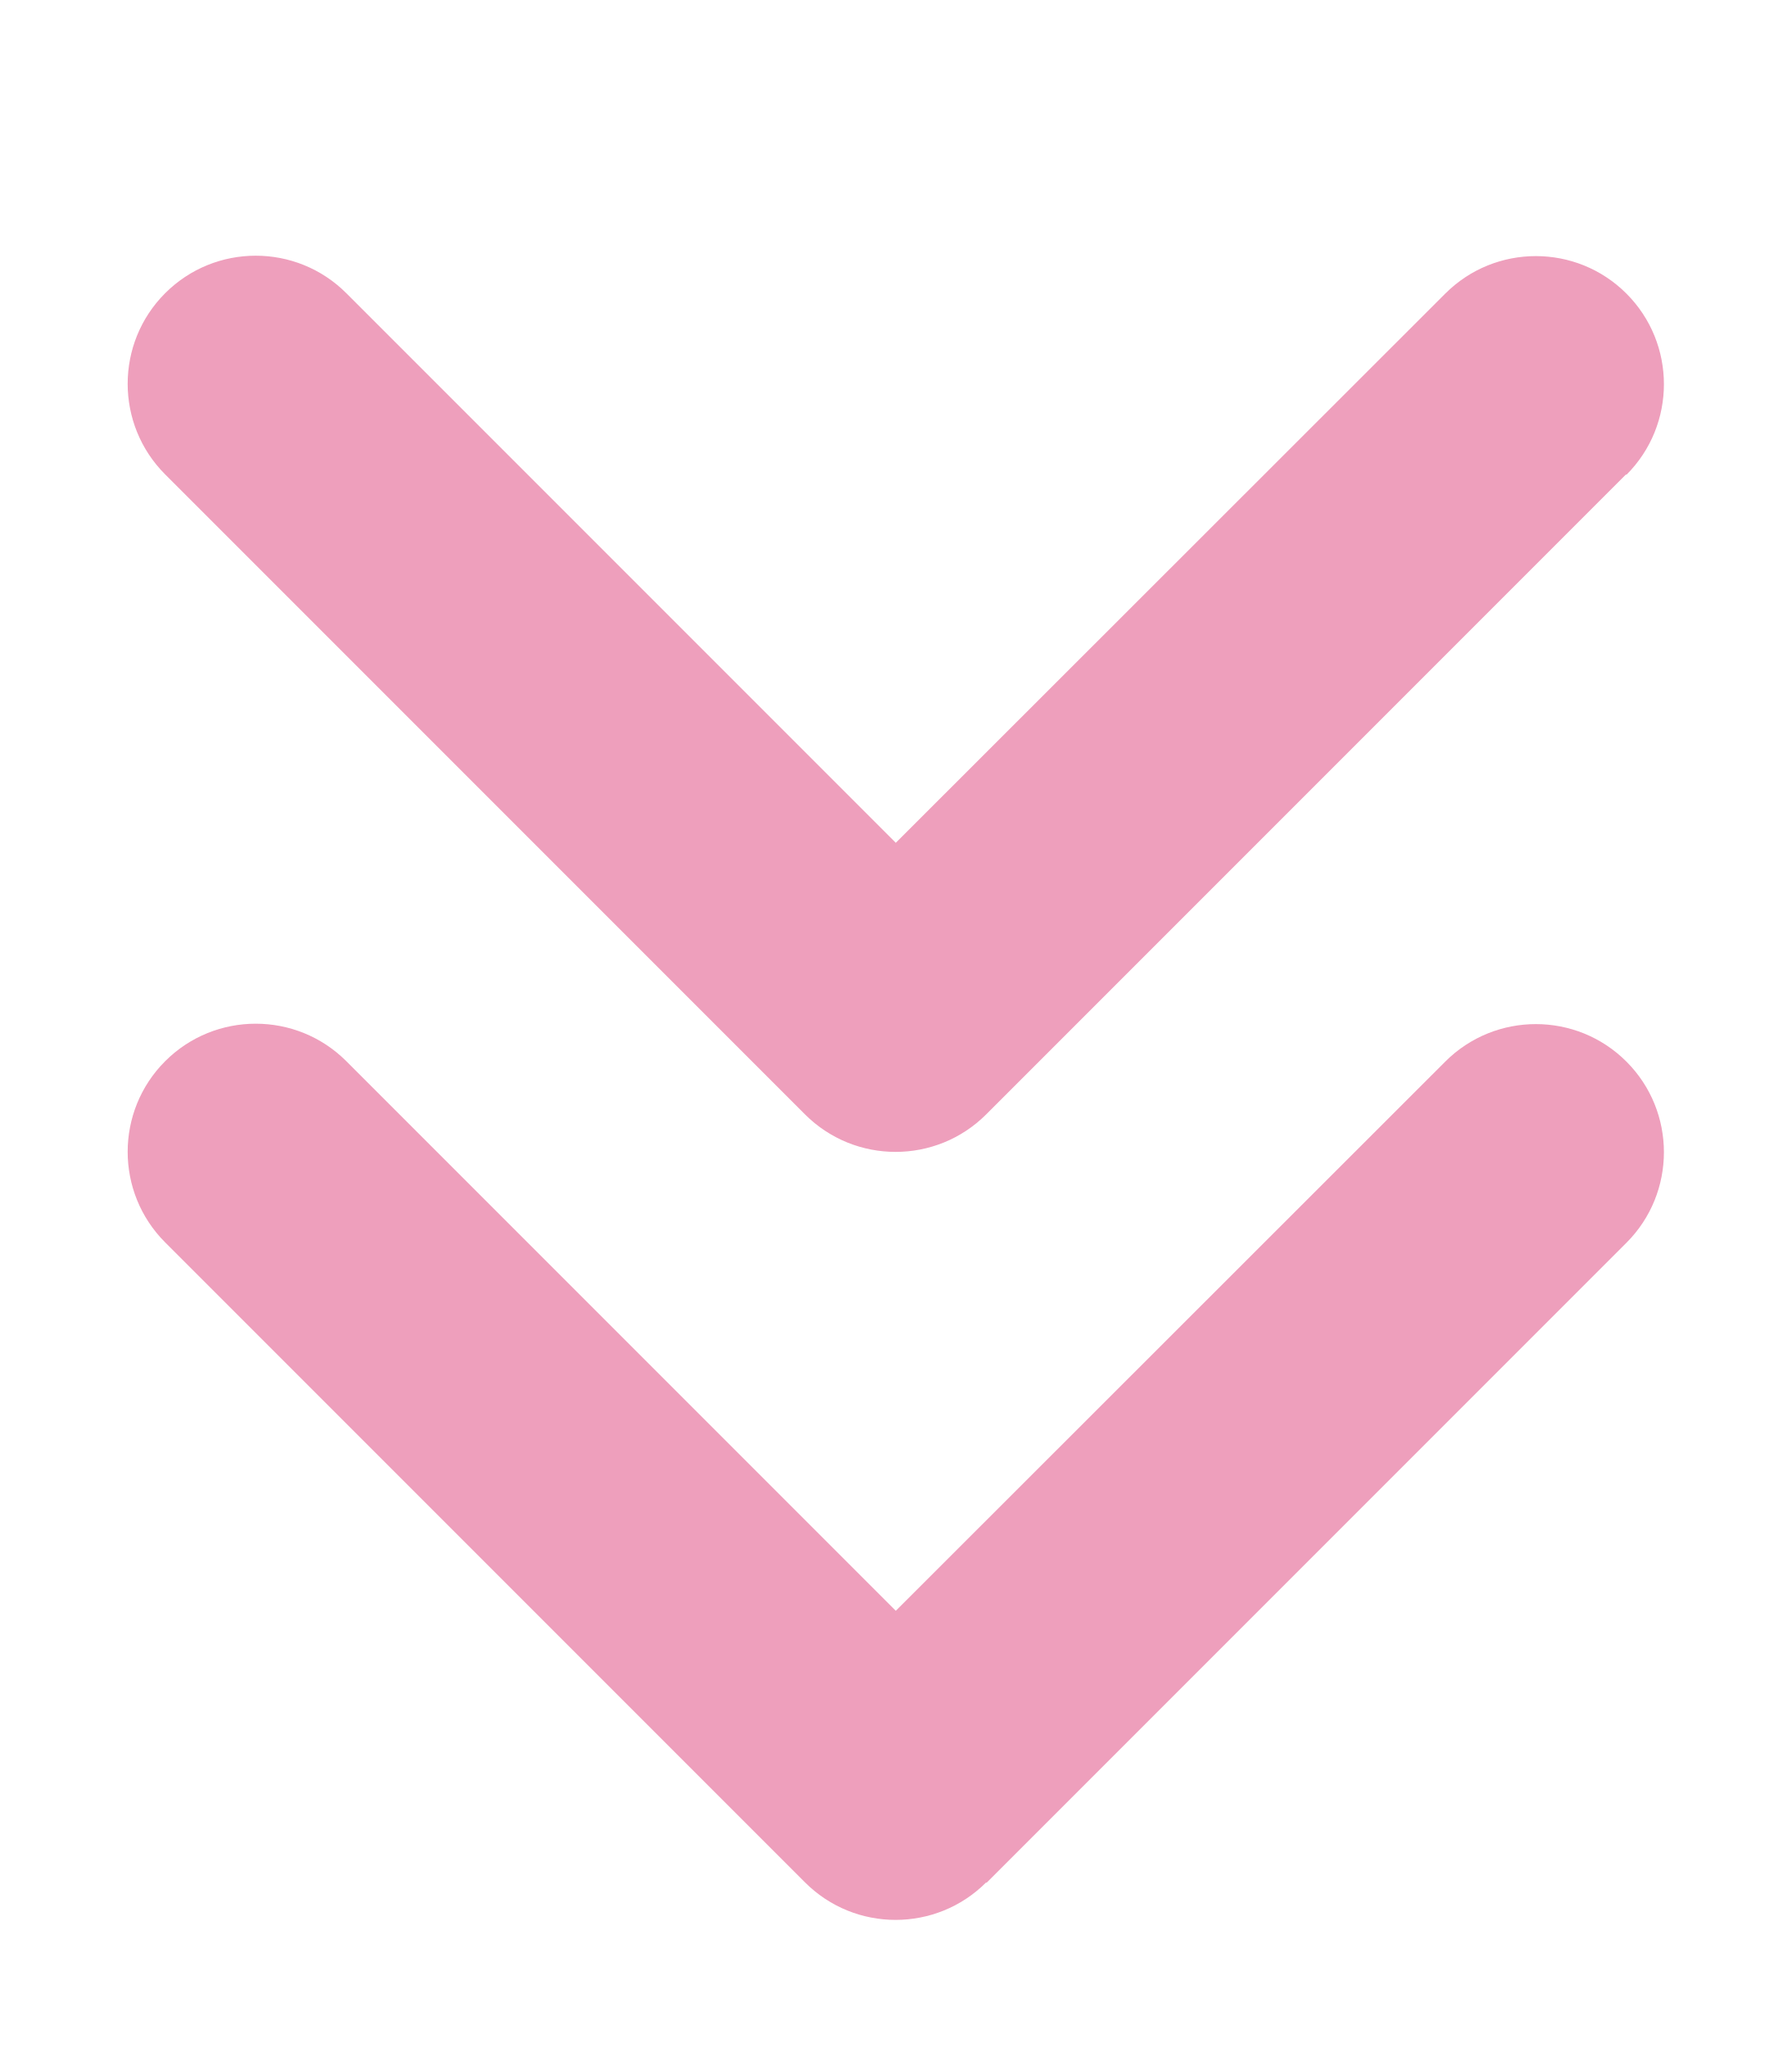
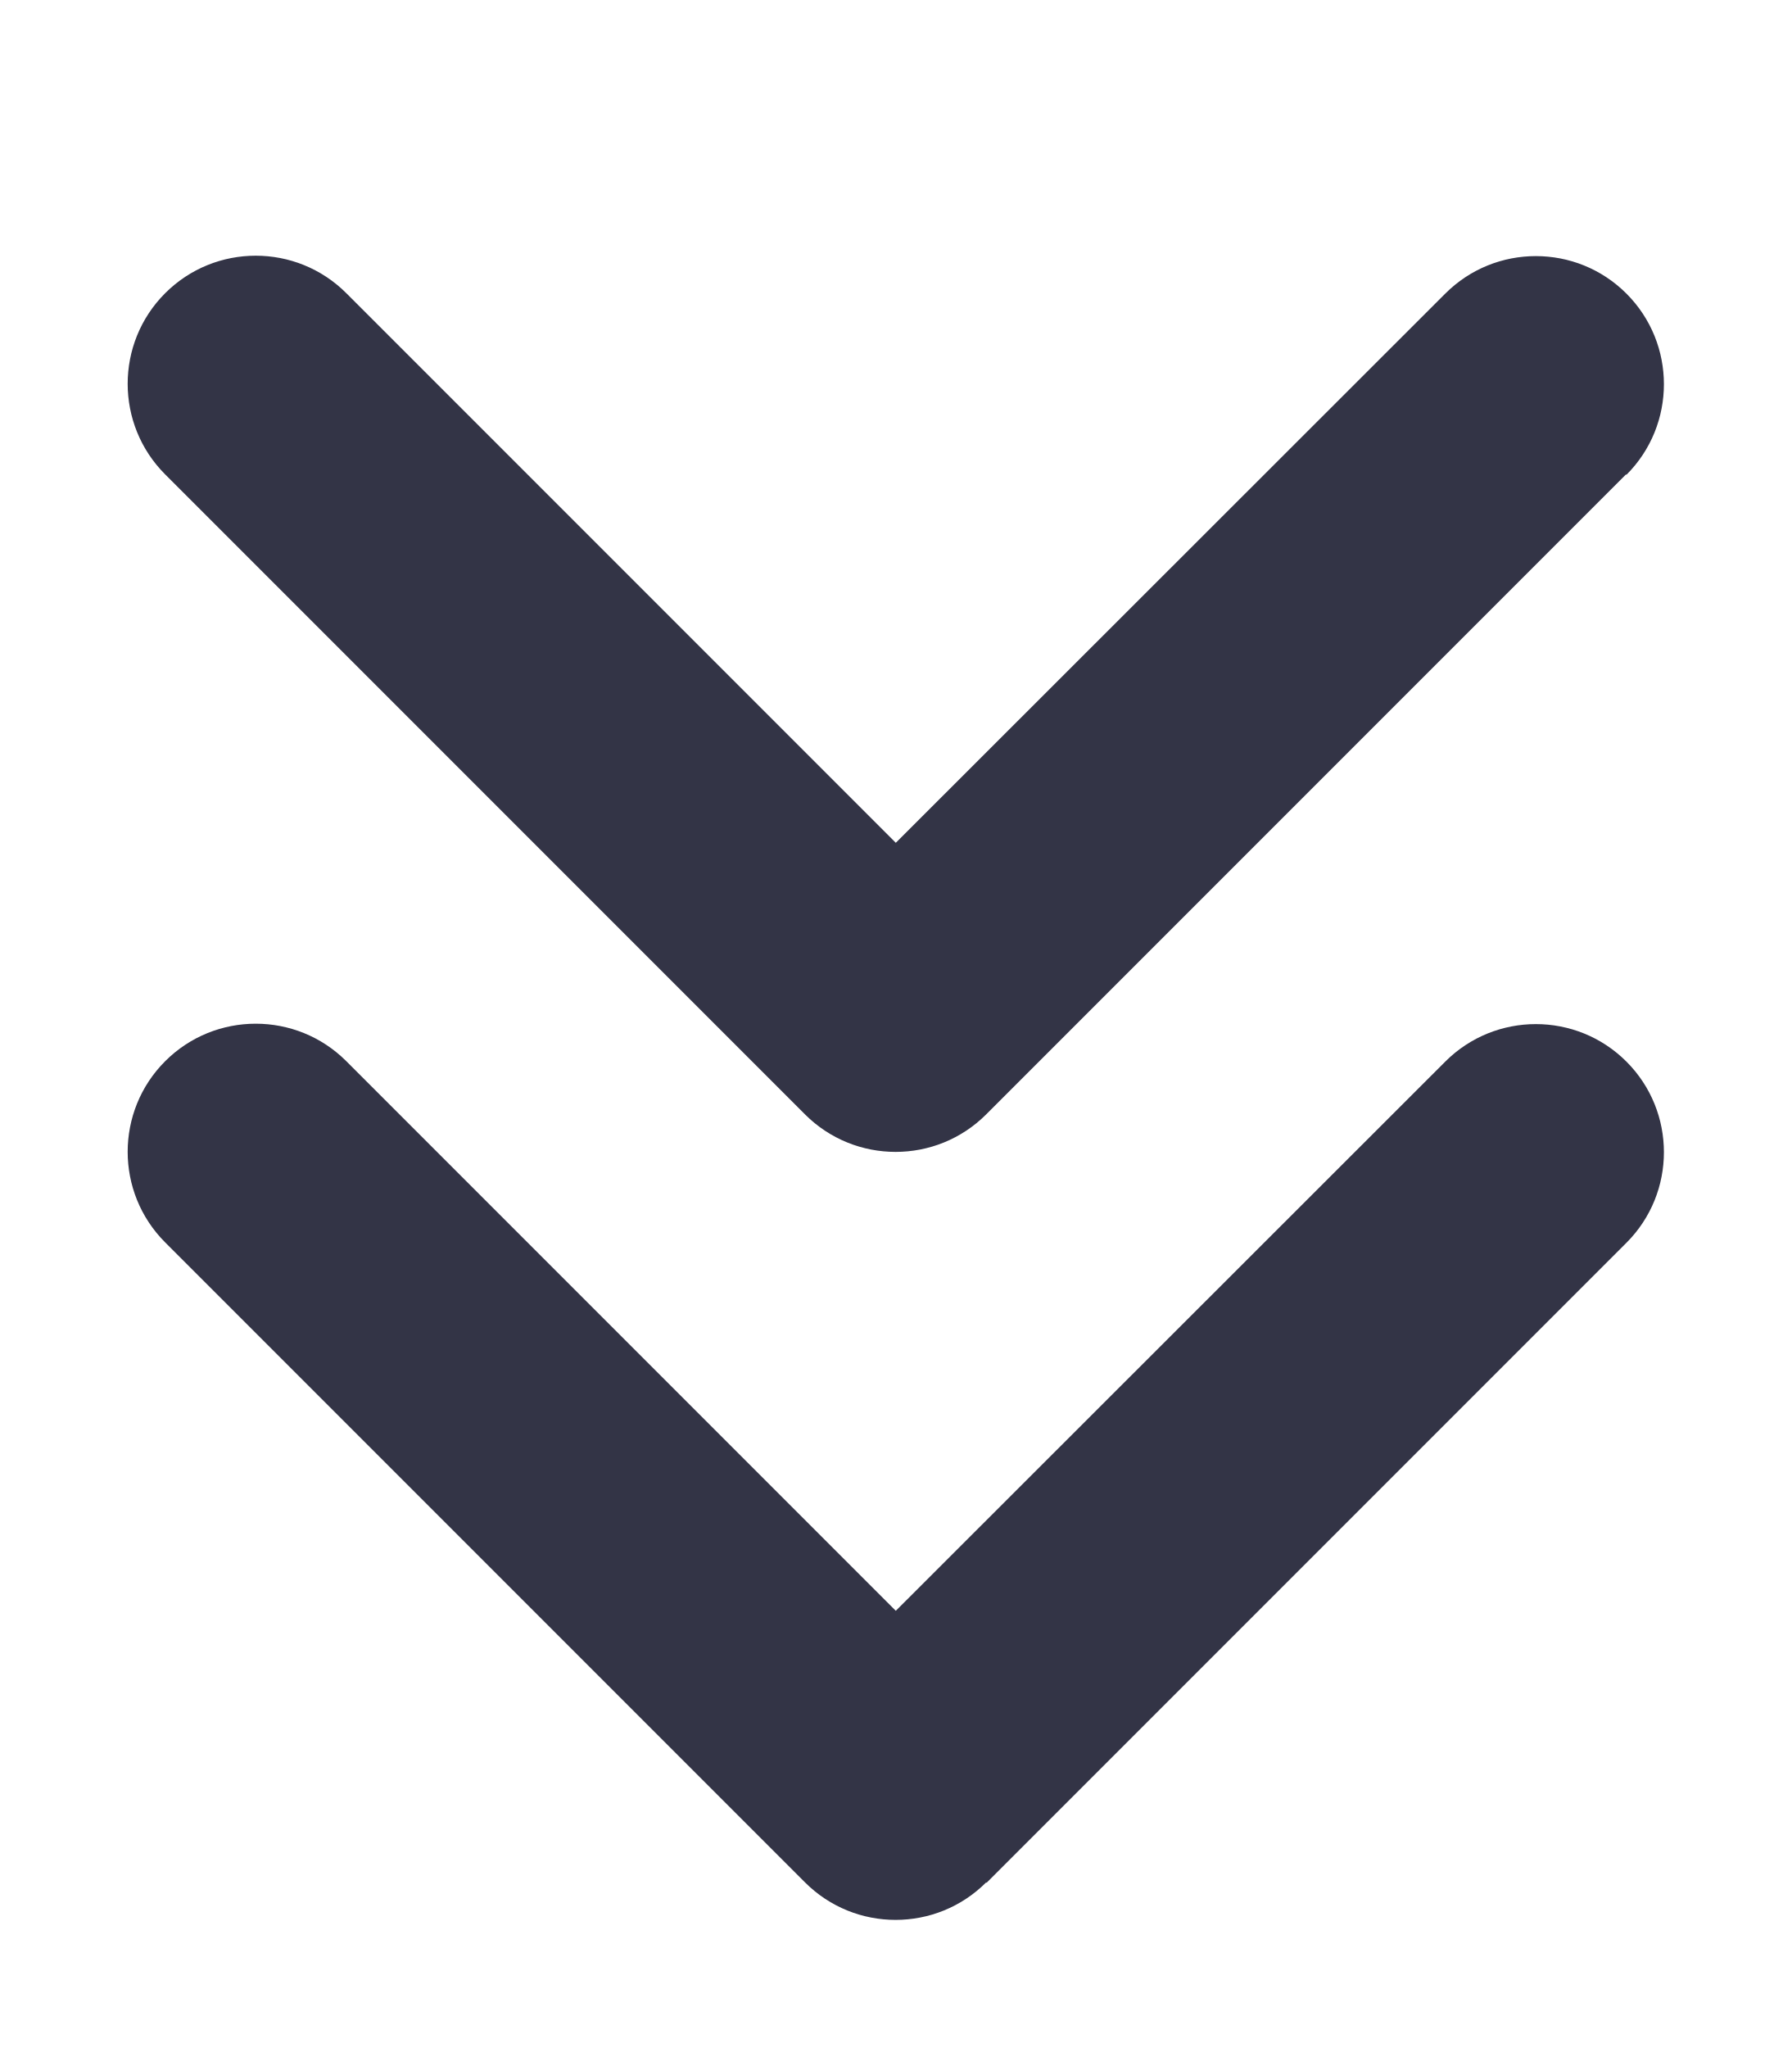
<svg xmlns="http://www.w3.org/2000/svg" width="100%" height="100%" viewBox="0 0 448 512" version="1.1" xml:space="preserve" style="fill-rule:evenodd;clip-rule:evenodd;stroke-linejoin:round;stroke-miterlimit:2;">
-   <path d="M246.6,470.6c-12.5,12.5 -32.8,12.5 -45.3,0l-160,-160c-12.5,-12.5 -12.5,-32.8 0,-45.3c12.5,-12.5 32.8,-12.5 45.3,0l137.4,137.4l137.4,-137.3c12.5,-12.5 32.8,-12.5 45.3,-0c12.5,12.5 12.5,32.8 0,45.3l-160,160l-0.1,-0.1Zm160,-352l-160,160c-12.5,12.5 -32.8,12.5 -45.3,0l-160,-160c-12.5,-12.5 -12.5,-32.8 0,-45.3c12.5,-12.5 32.8,-12.5 45.3,0l137.4,137.4l137.4,-137.3c12.5,-12.5 32.8,-12.5 45.3,0c12.5,12.5 12.5,32.8 -0,45.3l-0.1,-0.1Z" style="fill:#ee9fbc;fill-rule:nonzero;" />
+   <path d="M246.6,470.6C234.1,483.1 213.8,483.1 201.3,470.6L41.3,310.6C28.8,298.1 28.8,277.8 41.3,265.3C53.8,252.8 74.1,252.8 86.6,265.3L224,402.7L361.4,265.4C373.9,252.9 394.2,252.9 406.7,265.4C419.2,277.9 419.2,298.2 406.7,310.7L246.7,470.7L246.6,470.6ZM406.6,118.6L246.6,278.6C234.1,291.1 213.8,291.1 201.3,278.6L41.3,118.6C28.8,106.1 28.8,85.8 41.3,73.3C53.8,60.8 74.1,60.8 86.6,73.3L224,210.7L361.4,73.4C373.9,60.9 394.2,60.9 406.7,73.4C419.2,85.9 419.2,106.2 406.7,118.7L406.6,118.6Z" style="fill:rgb(51,52,70);fill-rule:nonzero;" />
</svg>
